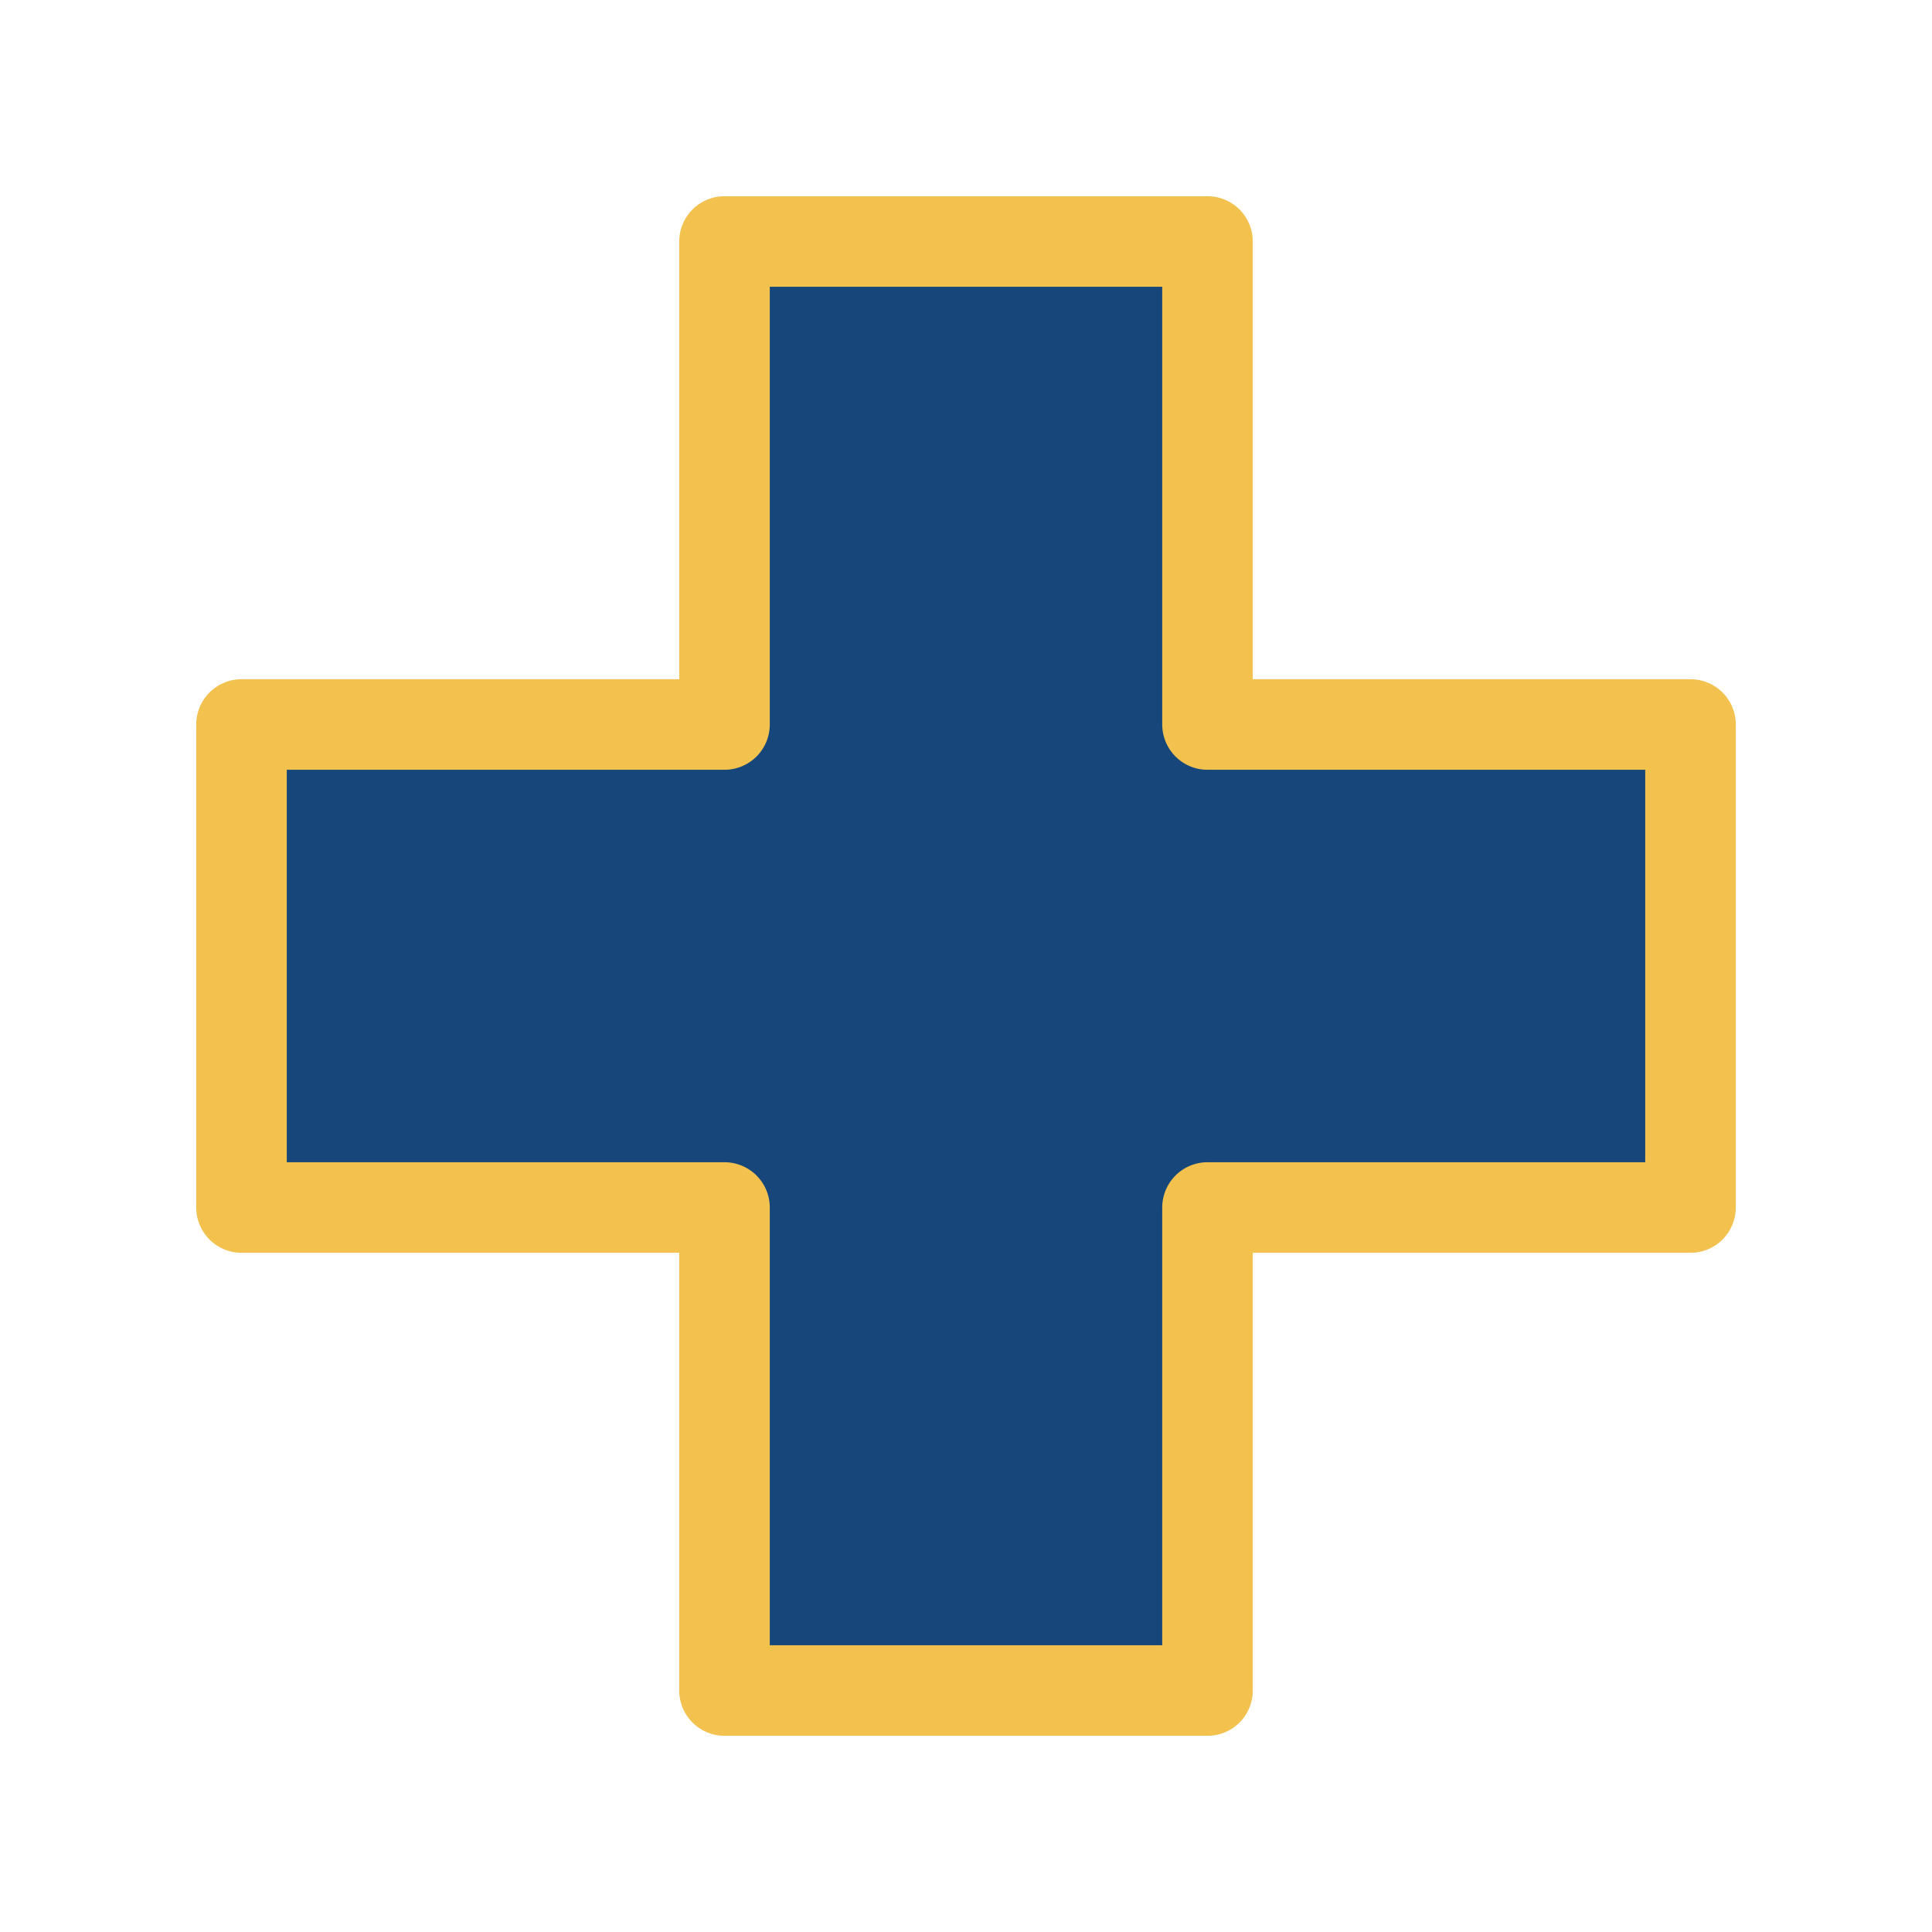
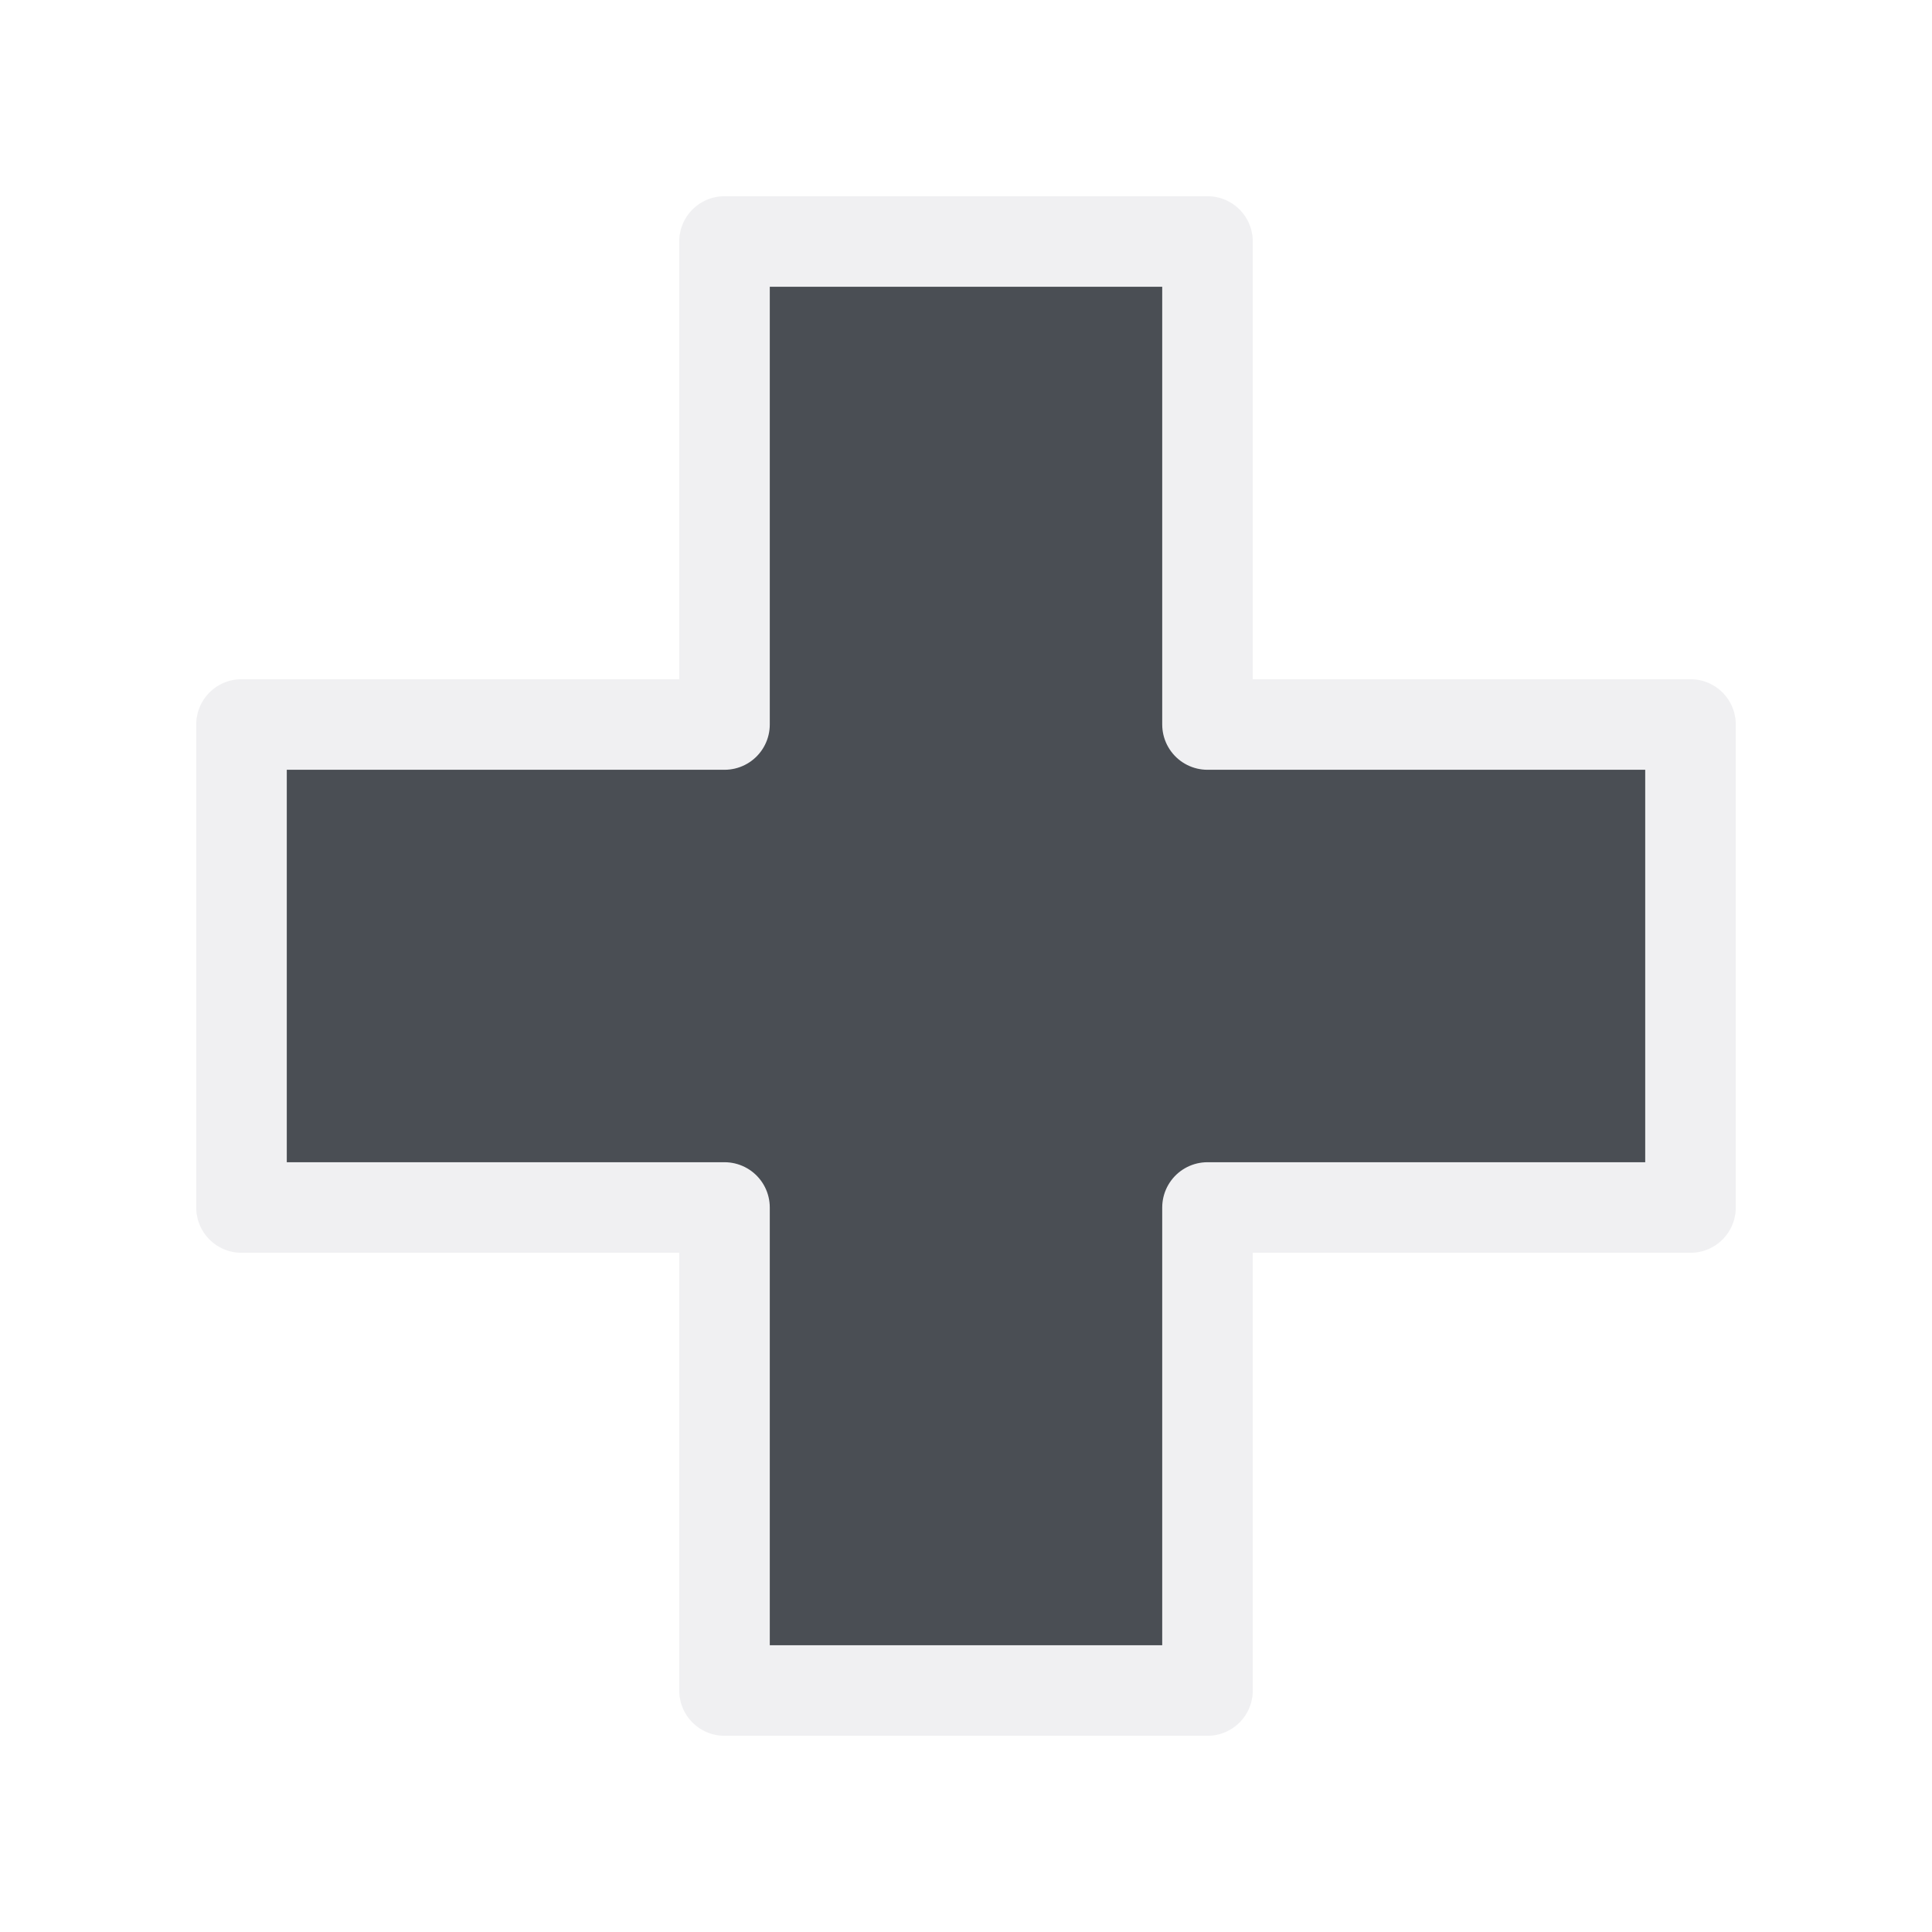
<svg xmlns="http://www.w3.org/2000/svg" width="64" height="64" viewBox="0 0 64 64">
-   <g fill="none" stroke="#f2c14e" stroke-width="3" stroke-linecap="round" stroke-linejoin="round">
-     <path d="M24 8h16v16h16v16H40v16H24V40H8V24h16z" fill="#16467a" />
+   <g fill="none" stroke="#f0f0f2" stroke-width="3" stroke-linecap="round" stroke-linejoin="round">
+     <path d="M24 8h16v16h16v16H40v16H24V40H8V24h16z" fill="#4a4e54" />
  </g>
</svg>
